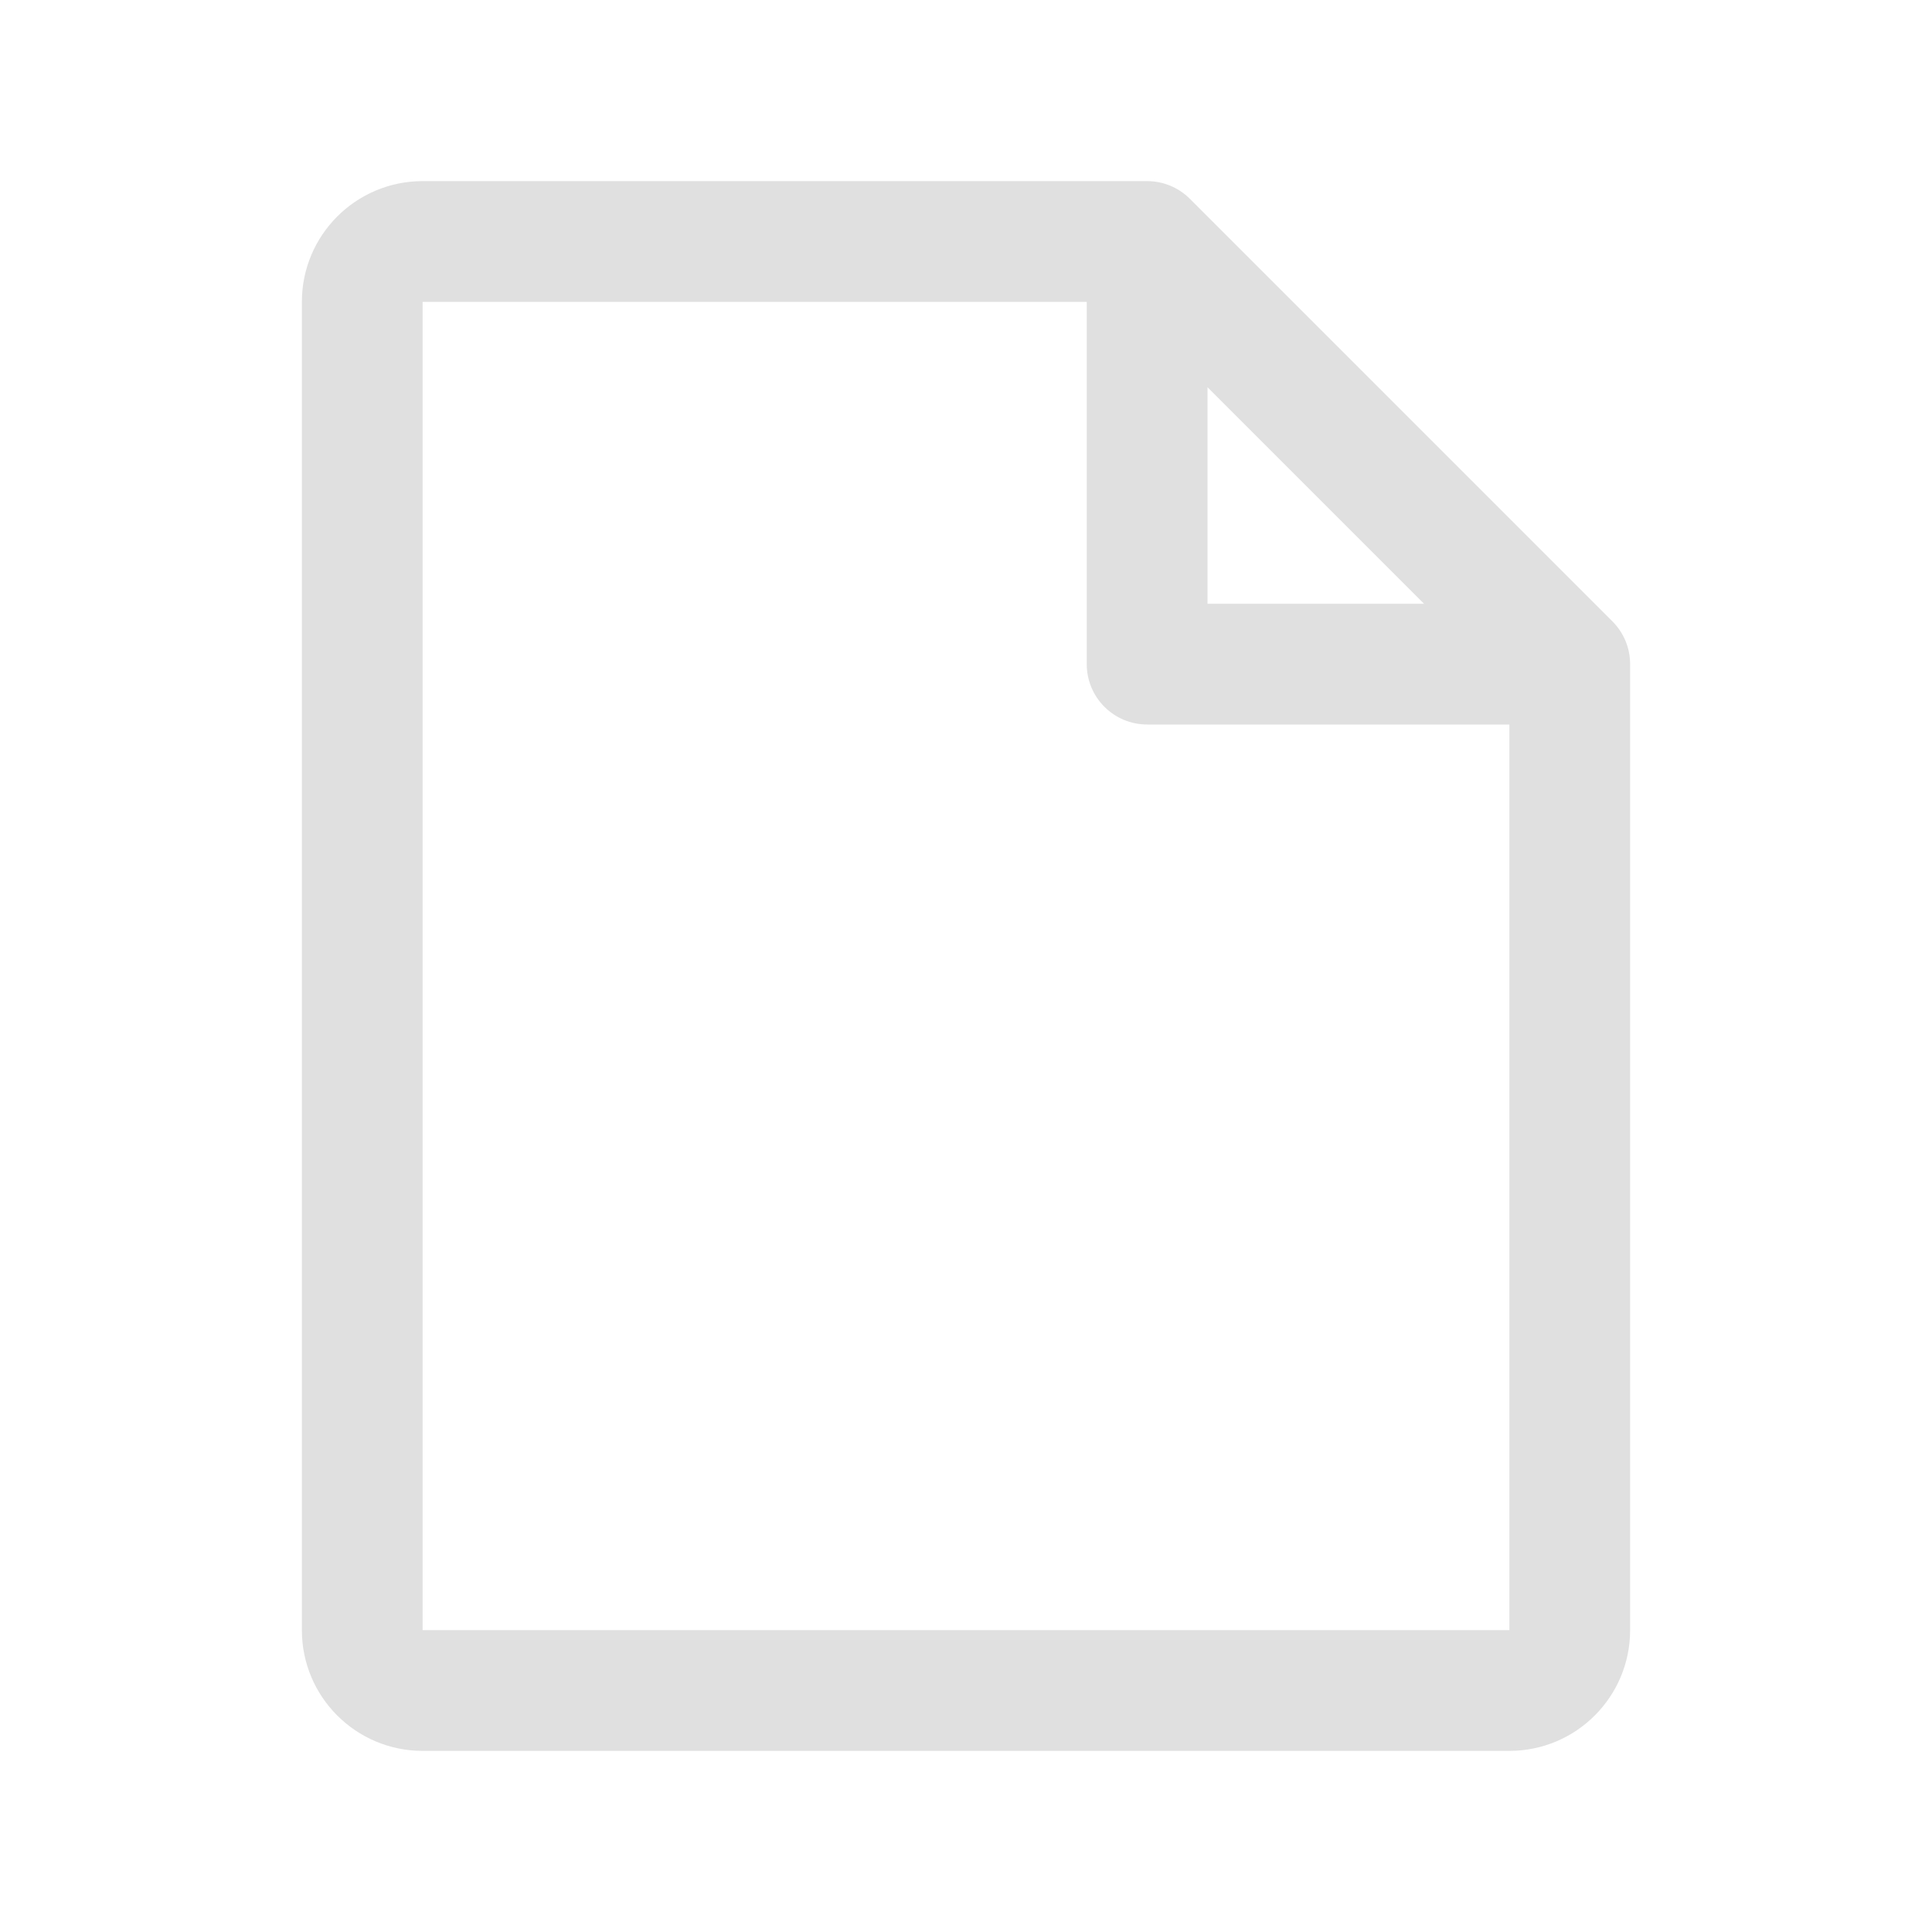
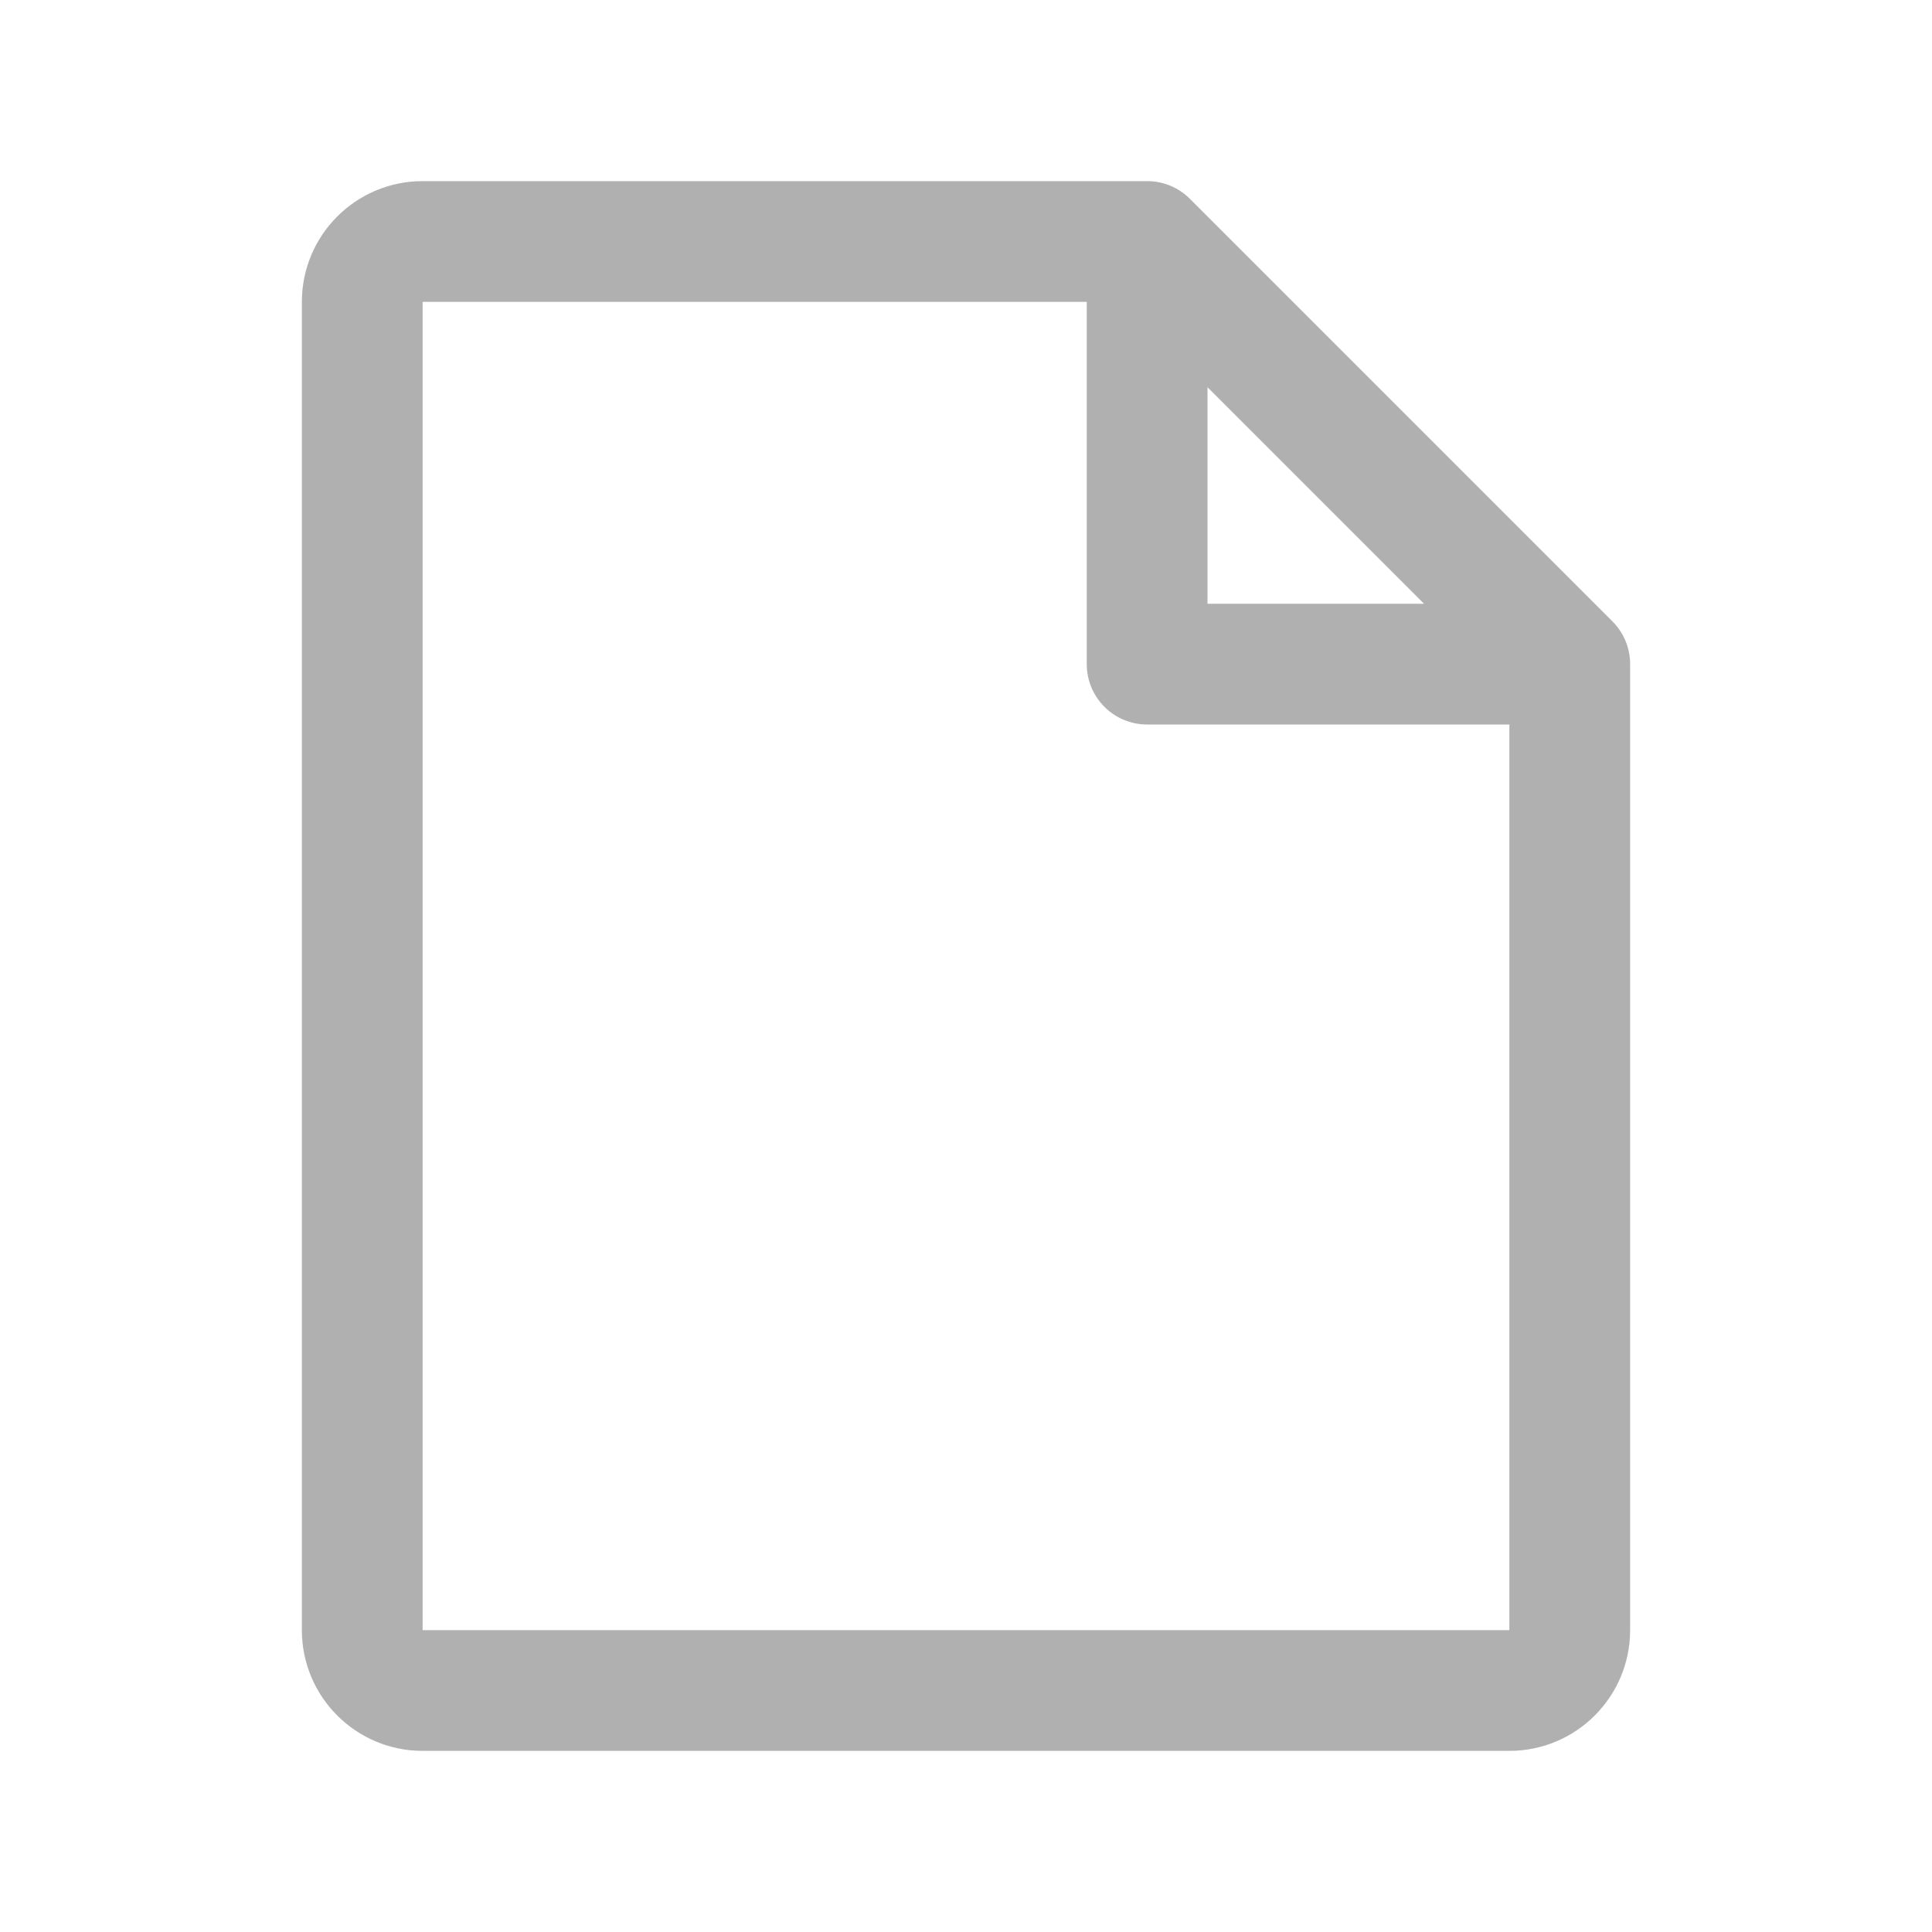
- <svg xmlns="http://www.w3.org/2000/svg" viewBox="0 0 256 256" fill="#e0e0e0">
+ <svg xmlns="http://www.w3.org/2000/svg" viewBox="0 0 256 256" fill="#b0b0b0">
  <path d="M213.66,82.34l-56-56A8,8,0,0,0,152,24H56A16,16,0,0,0,40,40V216a16,16,0,0,0,16,16H200a16,16,0,0,0,16-16V88A8,8,0,0,0,213.66,82.34ZM160,51.31,188.69,80H160ZM200,216H56V40h88V88a8,8,0,0,0,8,8h48V216Z" />
</svg>
